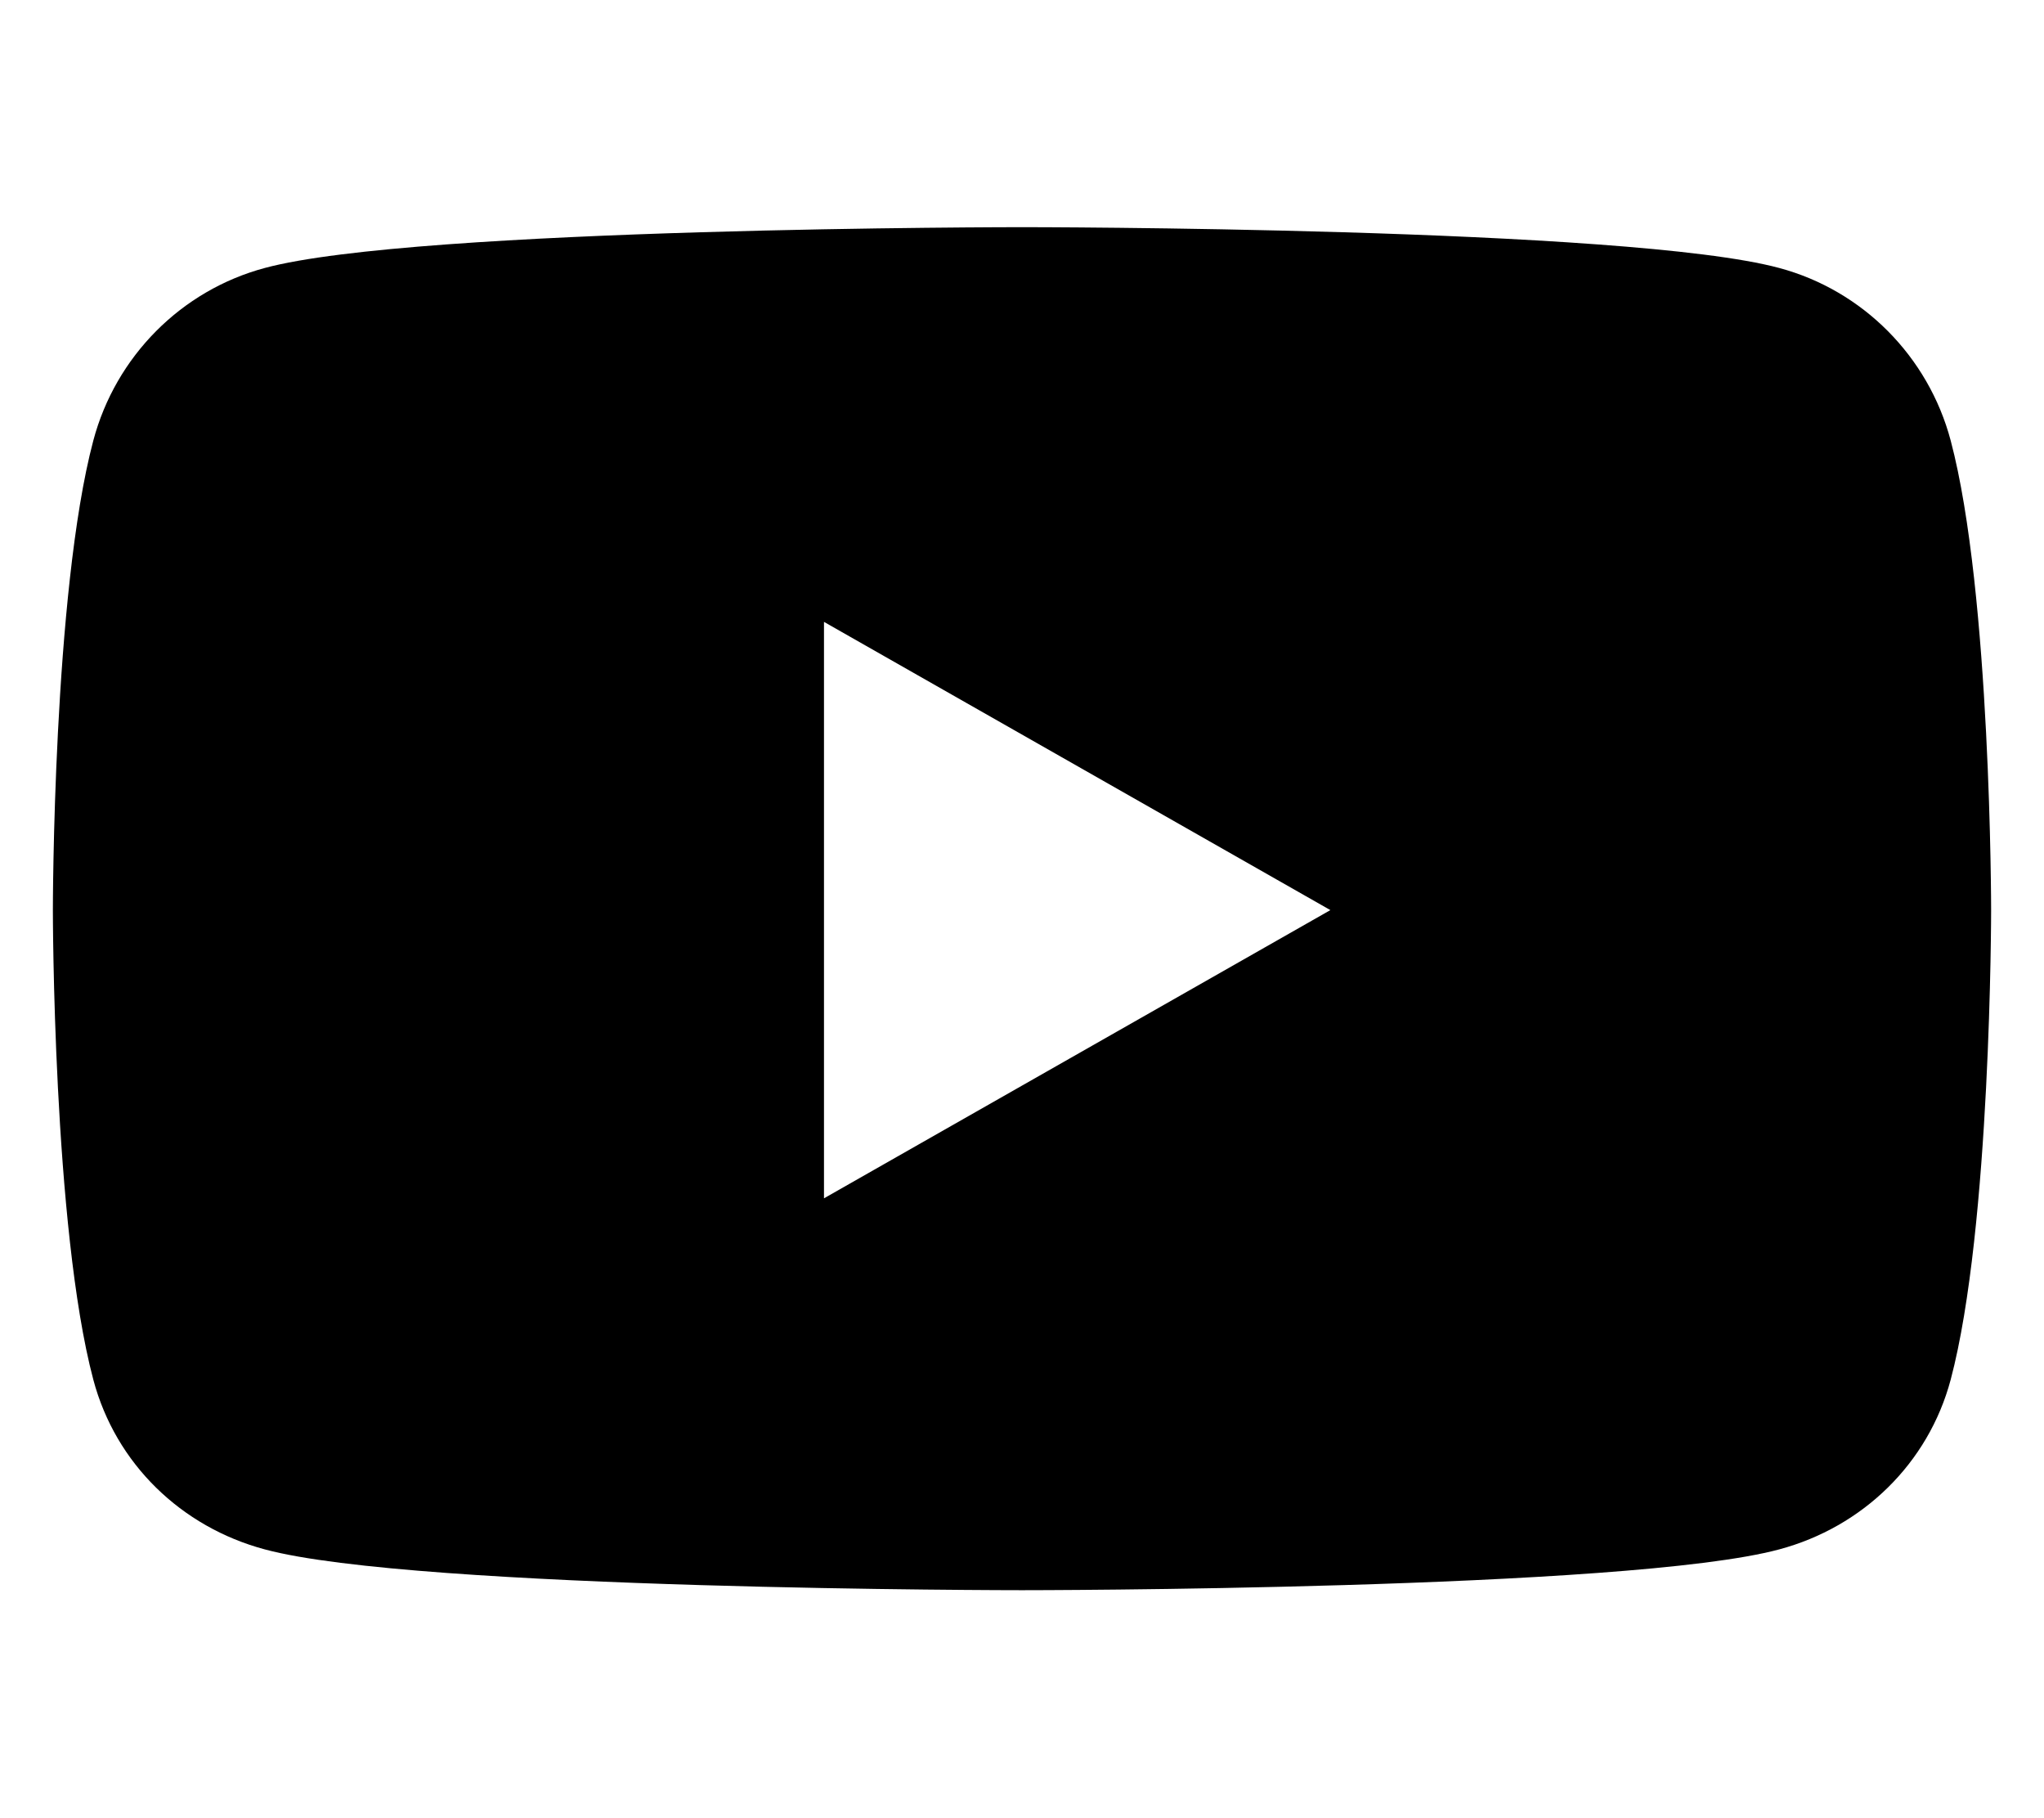
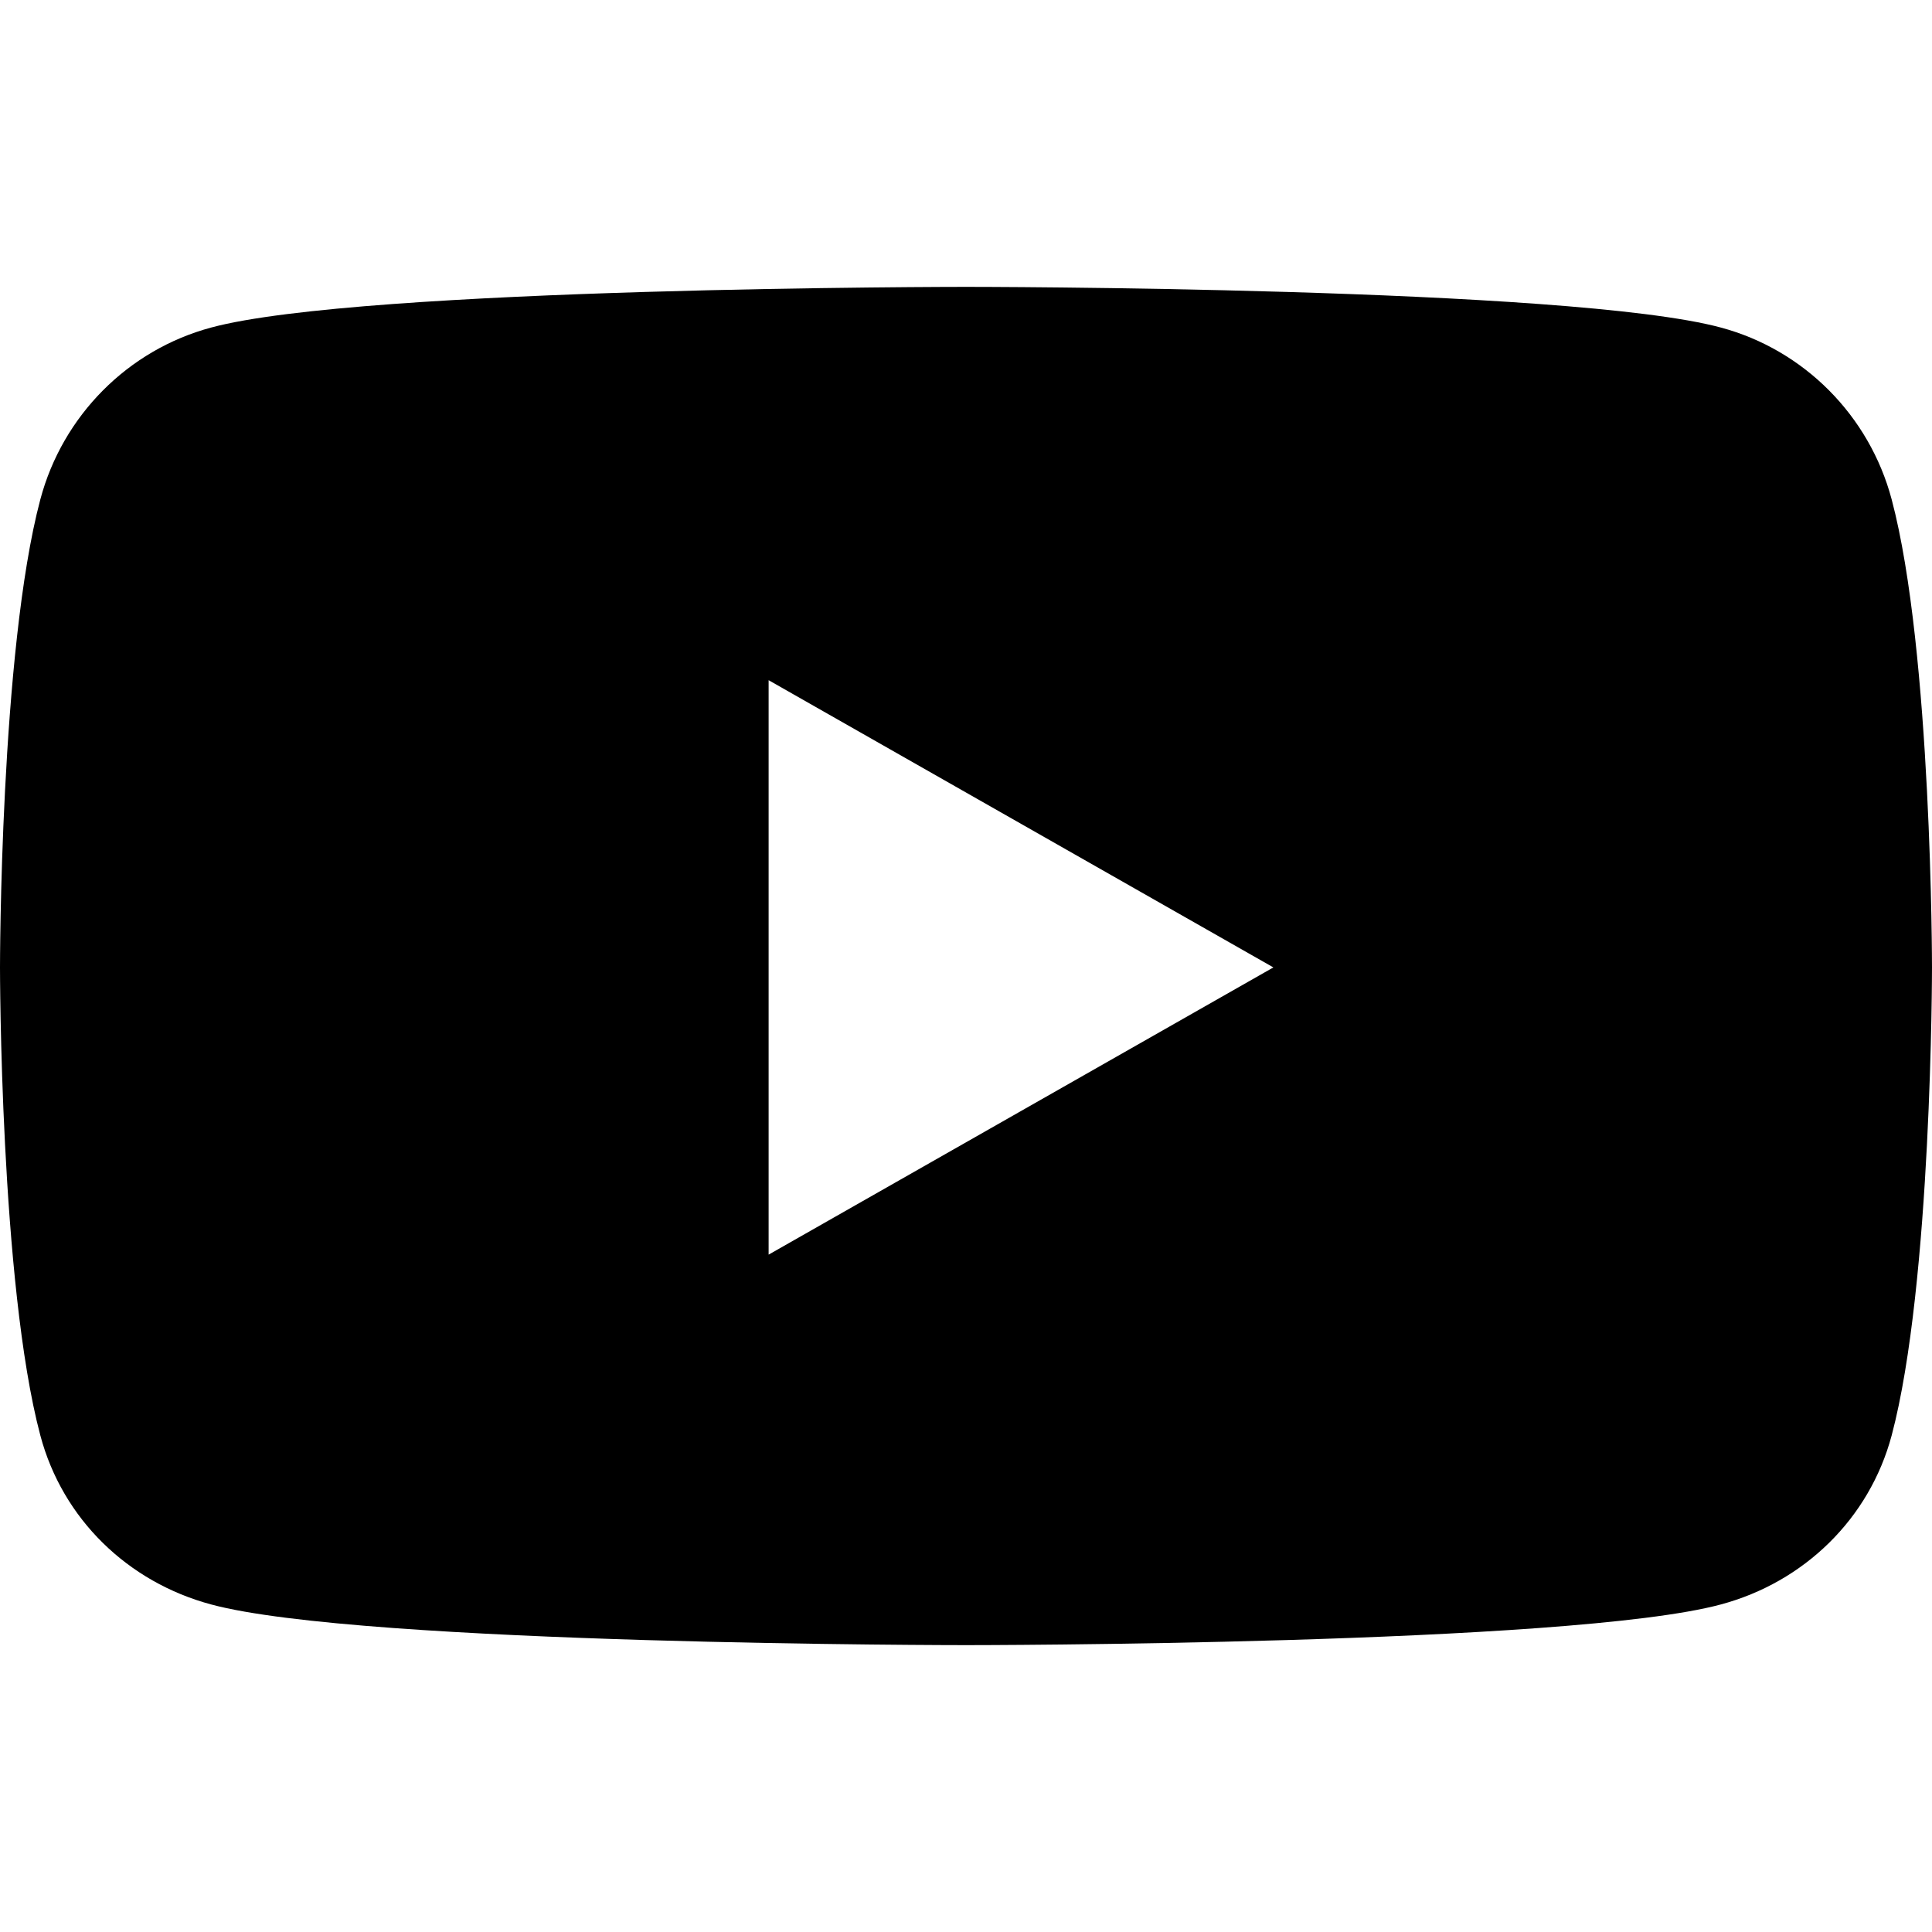
- <svg xmlns="http://www.w3.org/2000/svg" viewBox="0 0 576 512">
-   <path d="M549.7 124.1c-6.3-23.7-24.8-42.3-48.3-48.6C458.8 64 288 64 288 64S117.2 64 74.6 75.5c-23.5 6.3-42 24.9-48.3 48.6-11.4 42.9-11.4 132.3-11.4 132.3s0 89.4 11.4 132.3c6.3 23.7 24.8 41.5 48.3 47.8C117.2 448 288 448 288 448s170.8 0 213.4-11.5c23.5-6.3 42-24.2 48.3-47.8 11.4-42.9 11.4-132.3 11.4-132.3s0-89.4-11.4-132.3zm-317.5 213.5V175.2l142.7 81.2-142.7 81.2z" />
+ <svg xmlns="http://www.w3.org/2000/svg" viewBox="0 0 546.2 546.2" version="1.1" id="svg1" width="546.2" height="546.2">
+   <defs id="defs1" />
+   <path d="m 534.8,141.2 c -6.3,-23.7 -24.8,-42.3 -48.3,-48.6 -42.6,-11.5 -213.4,-11.5 -213.4,-11.5 0,0 -170.8,0 -213.4,11.5 -23.5,6.3 -42,24.9 -48.3,48.6 -11.4,42.9 -11.4,132.3 -11.4,132.3 0,0 0,89.4 11.4,132.3 6.3,23.7 24.8,41.5 48.3,47.8 42.6,11.5 213.4,11.5 213.4,11.5 0,0 170.8,0 213.4,-11.5 23.5,-6.3 42,-24.2 48.3,-47.8 11.4,-42.9 11.4,-132.3 11.4,-132.3 0,0 0,-89.4 -11.4,-132.3 z m -317.5,213.5 v -162.4 l 142.7,81.2 z" id="path1" />
</svg>
